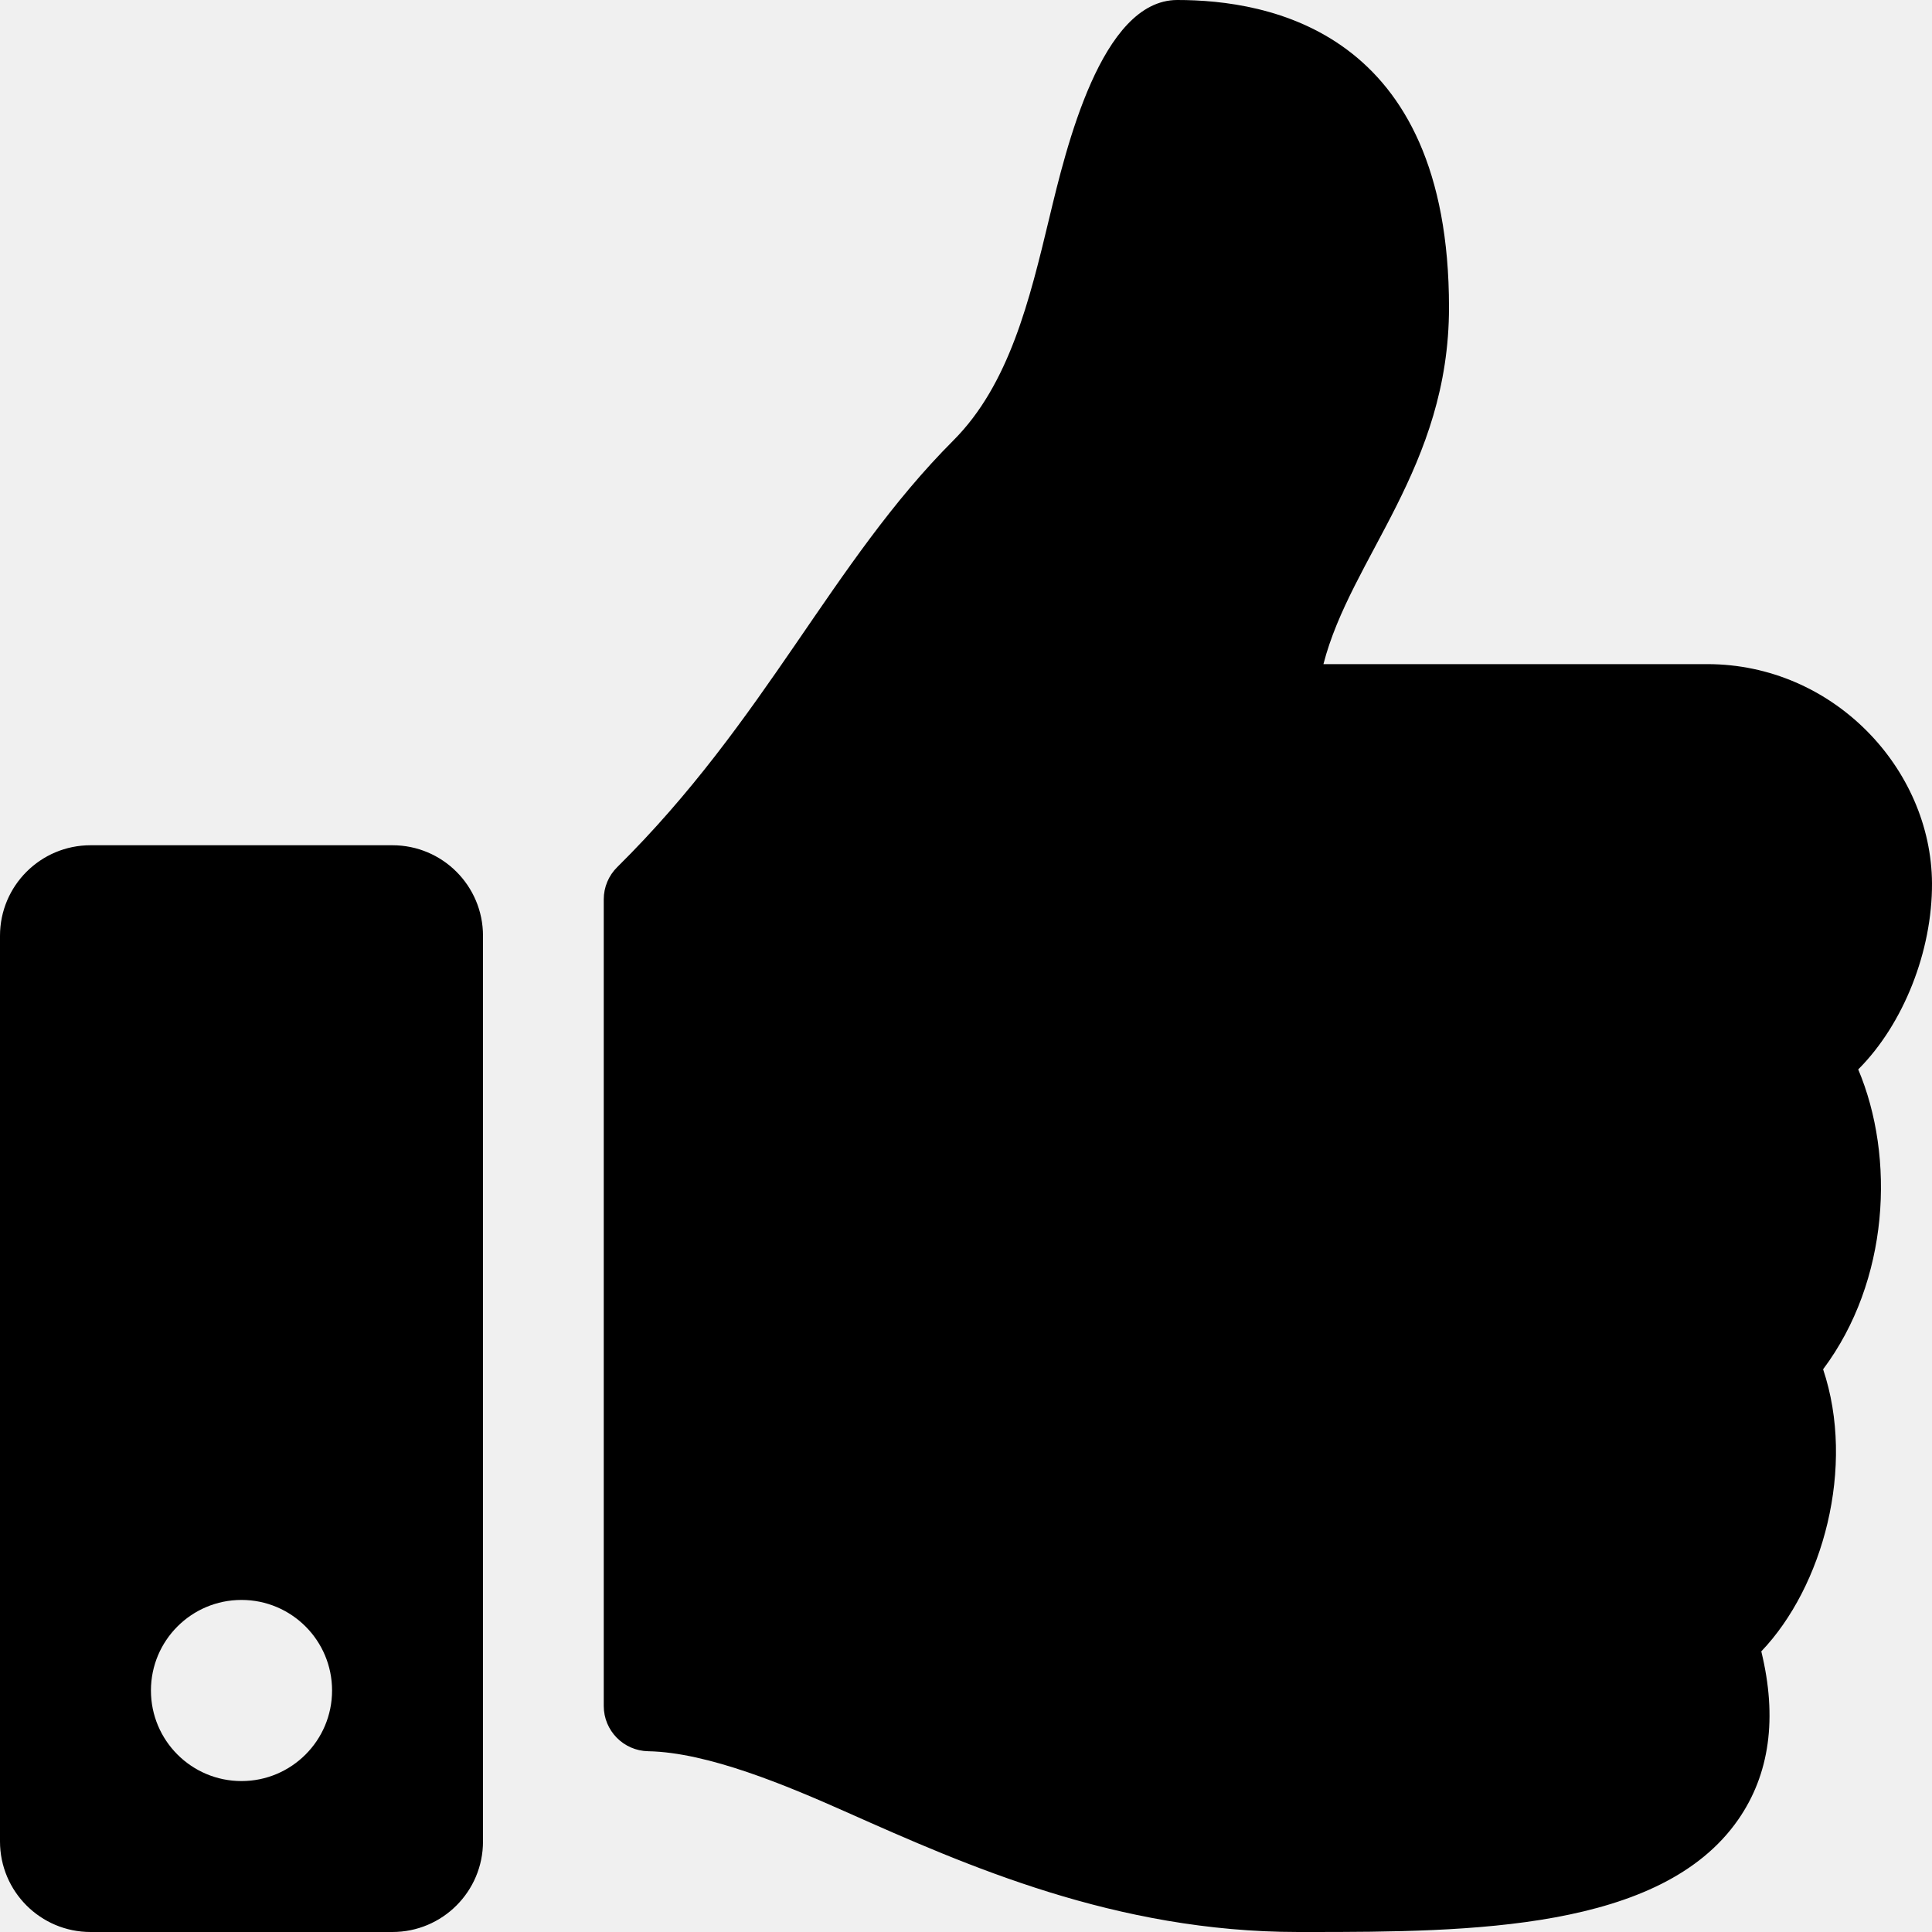
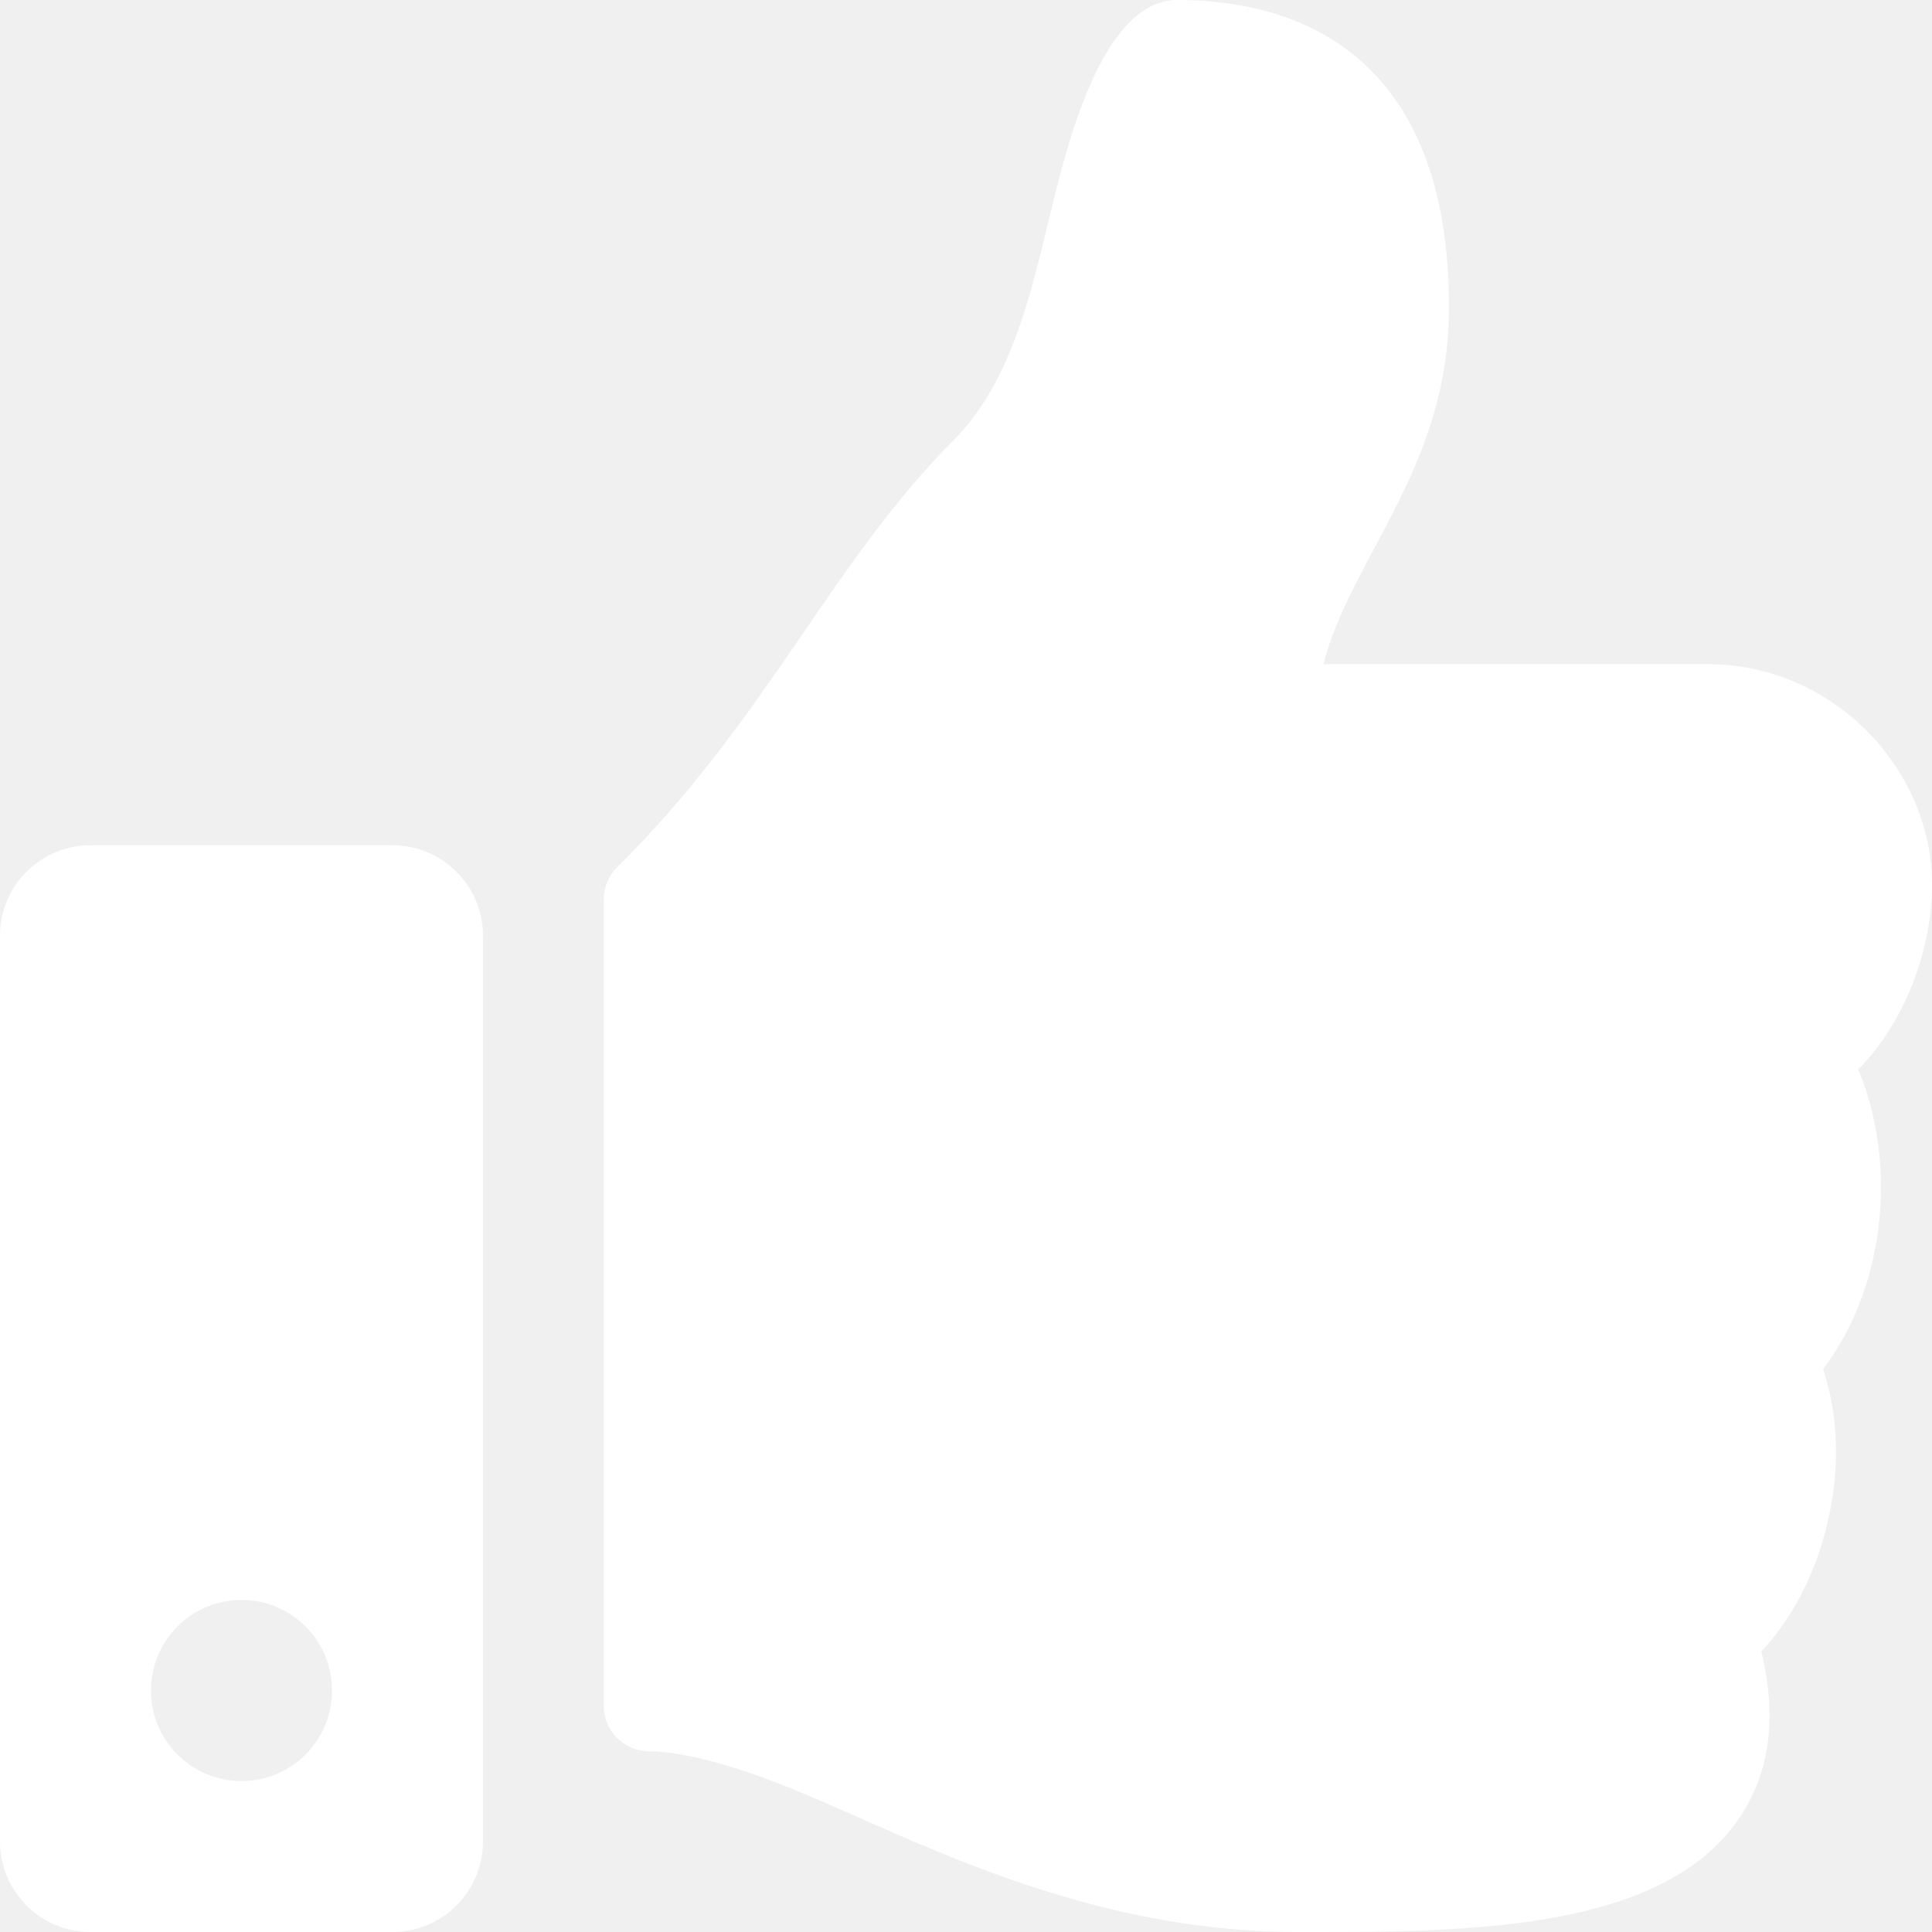
<svg xmlns="http://www.w3.org/2000/svg" viewBox="0 0 512 512">
-   <path d="M104 224H24c-13.255 0-24 10.745-24 24v240c0 13.255 10.745 24 24 24h80c13.255 0 24-10.745 24-24V248c0-13.255-10.745-24-24-24zM64 472c-13.255 0-24-10.745-24-24s10.745-24 24-24 24 10.745 24 24-10.745 24-24 24zM384 81.452c0 42.416-25.97 66.208-33.277 94.548h101.723c33.397 0 59.397 27.746 59.553 58.098.084 17.938-7.546 37.249-19.439 49.197l-.11.11c9.836 23.337 8.237 56.037-9.308 79.469 8.681 25.895-.069 57.704-16.382 74.757 4.298 17.598 2.244 32.575-6.148 44.632C440.202 511.587 389.616 512 346.839 512l-2.845-.001c-48.287-.017-87.806-17.598-119.56-31.725-15.957-7.099-36.821-15.887-52.651-16.178-6.54-.12-11.783-5.457-11.783-11.998v-213.77c0-3.2 1.282-6.271 3.558-8.521 39.614-39.144 56.648-80.587 89.117-113.111 14.804-14.832 20.188-37.236 25.393-58.902C282.515 39.293 291.817 0 312 0c24 0 72 8 72 81.452z" />
+   <path fill="white" d="M104 224H24c-13.255 0-24 10.745-24 24v240c0 13.255 10.745 24 24 24h80c13.255 0 24-10.745 24-24V248c0-13.255-10.745-24-24-24zM64 472c-13.255 0-24-10.745-24-24s10.745-24 24-24 24 10.745 24 24-10.745 24-24 24zM384 81.452c0 42.416-25.97 66.208-33.277 94.548h101.723c33.397 0 59.397 27.746 59.553 58.098.084 17.938-7.546 37.249-19.439 49.197l-.11.11c9.836 23.337 8.237 56.037-9.308 79.469 8.681 25.895-.069 57.704-16.382 74.757 4.298 17.598 2.244 32.575-6.148 44.632C440.202 511.587 389.616 512 346.839 512l-2.845-.001c-48.287-.017-87.806-17.598-119.56-31.725-15.957-7.099-36.821-15.887-52.651-16.178-6.54-.12-11.783-5.457-11.783-11.998v-213.77c0-3.2 1.282-6.271 3.558-8.521 39.614-39.144 56.648-80.587 89.117-113.111 14.804-14.832 20.188-37.236 25.393-58.902C282.515 39.293 291.817 0 312 0c24 0 72 8 72 81.452z" />
</svg>
